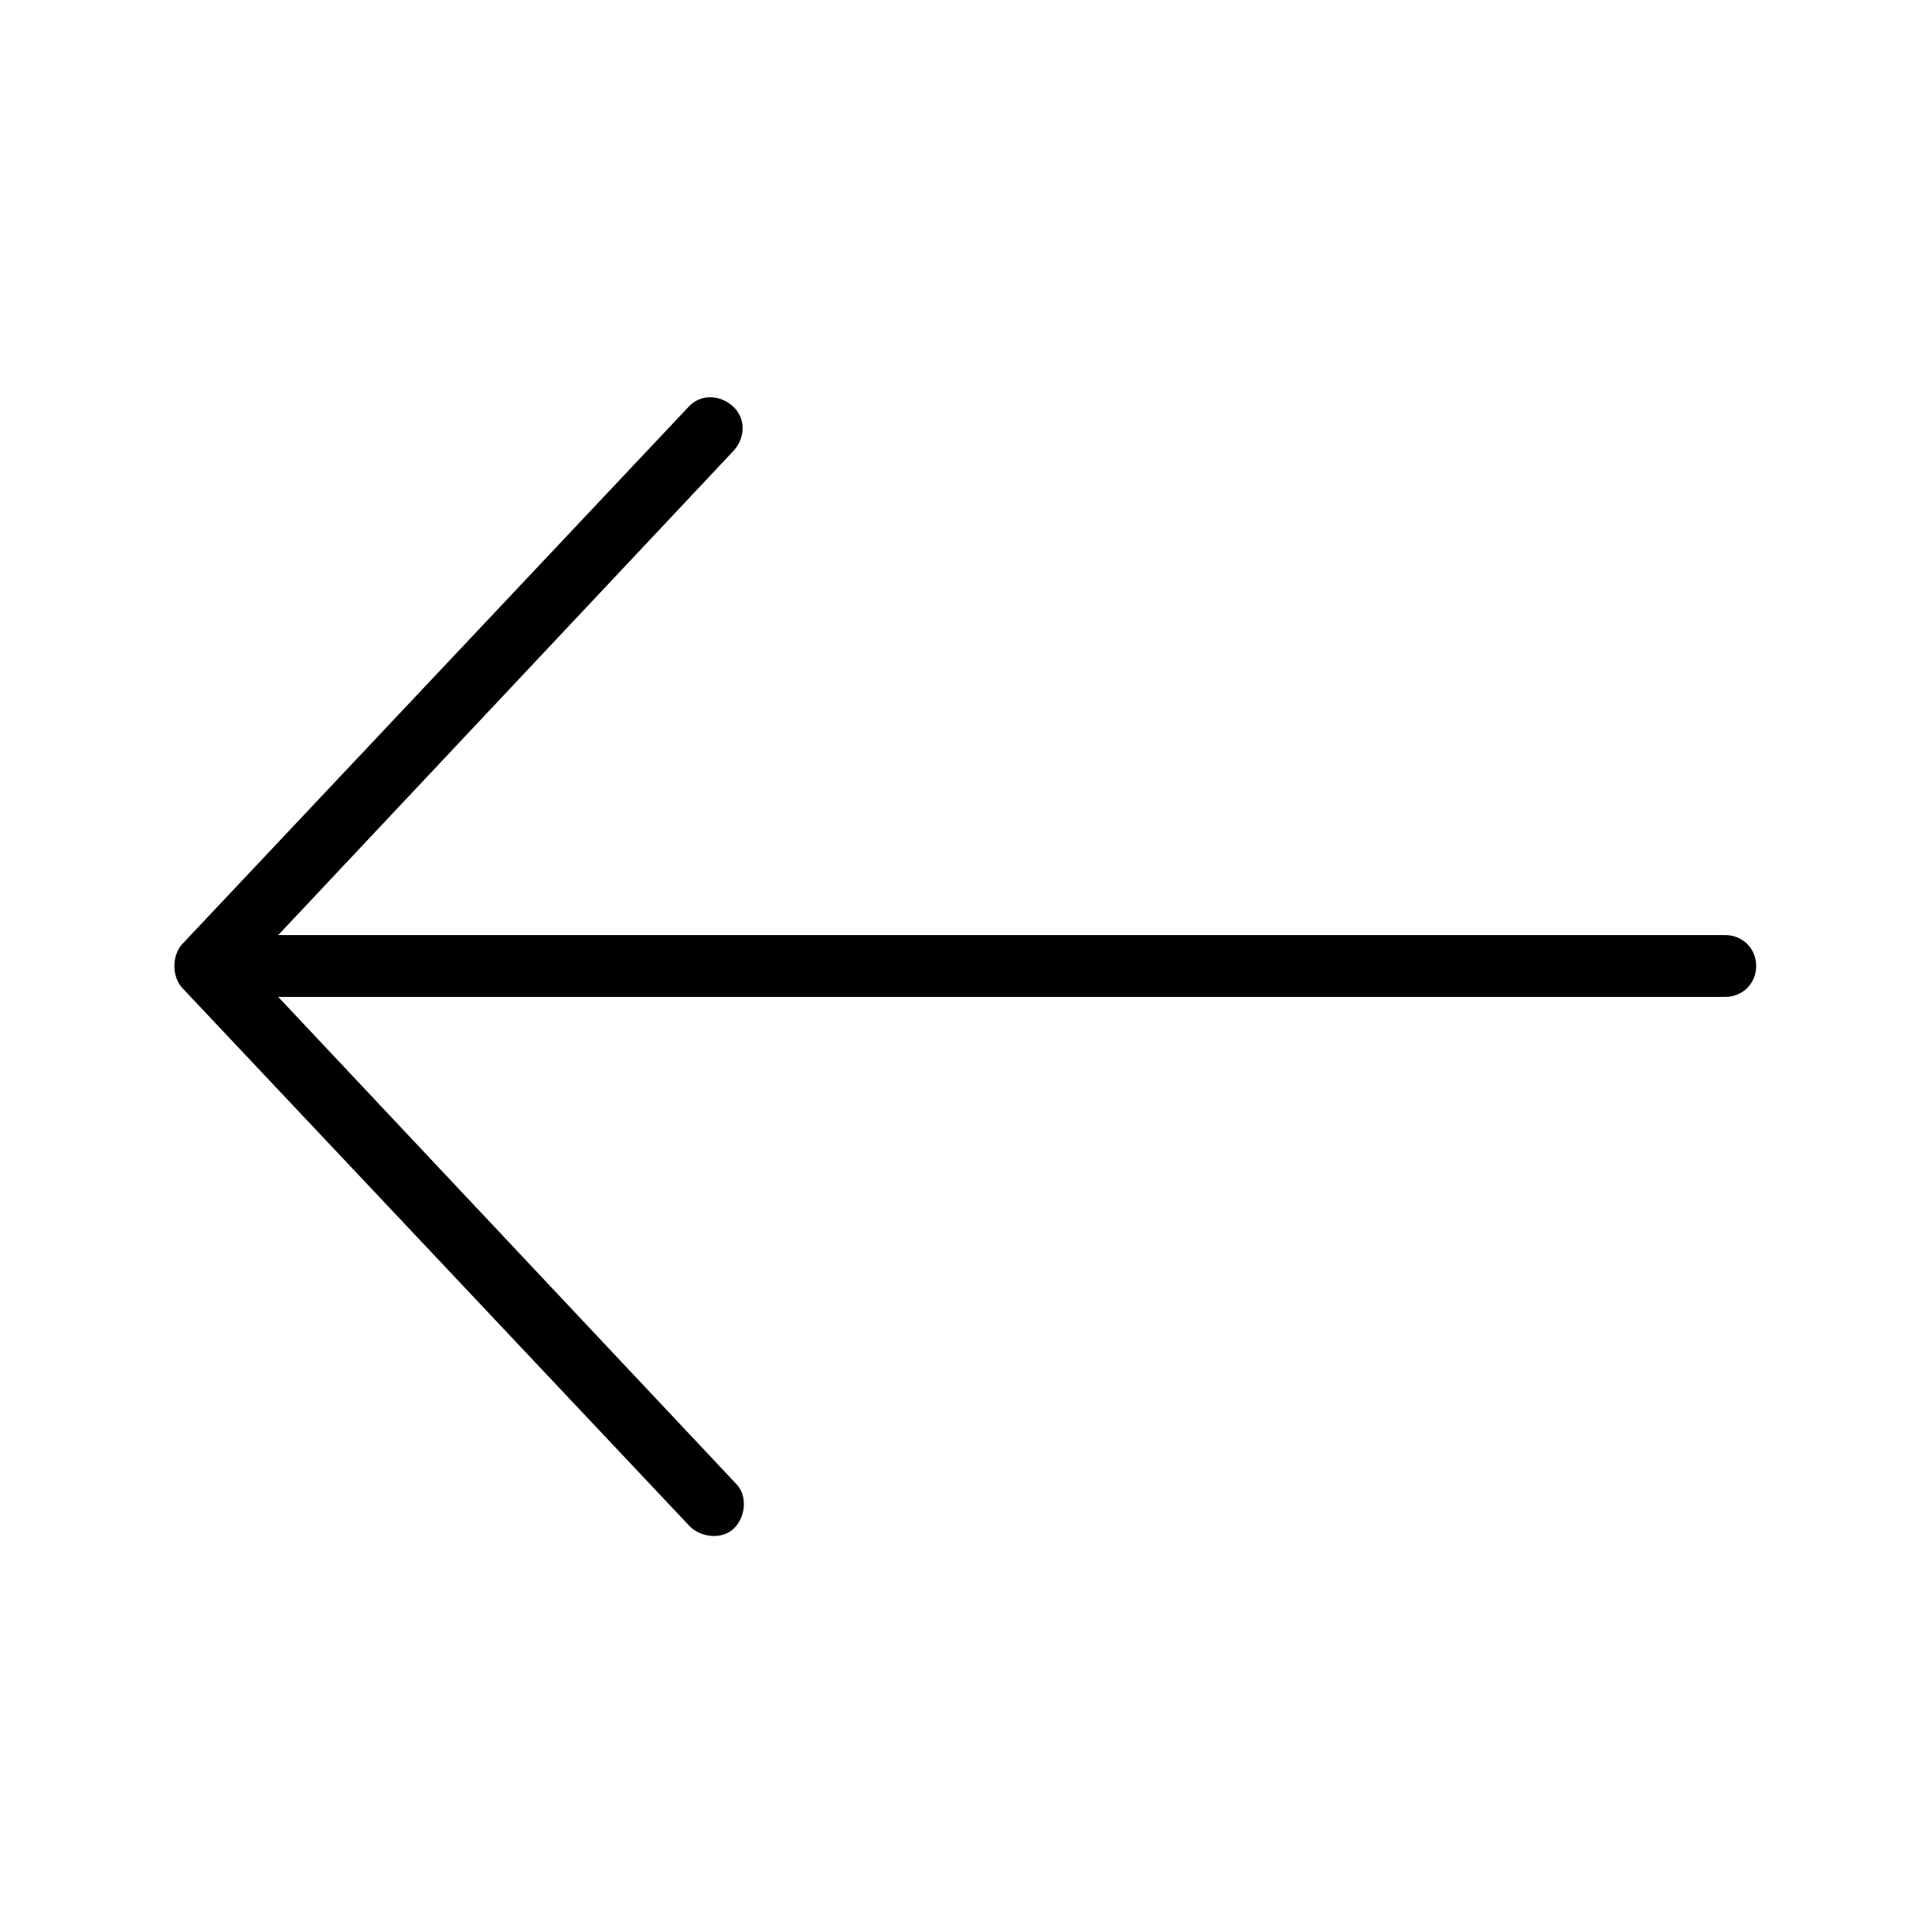
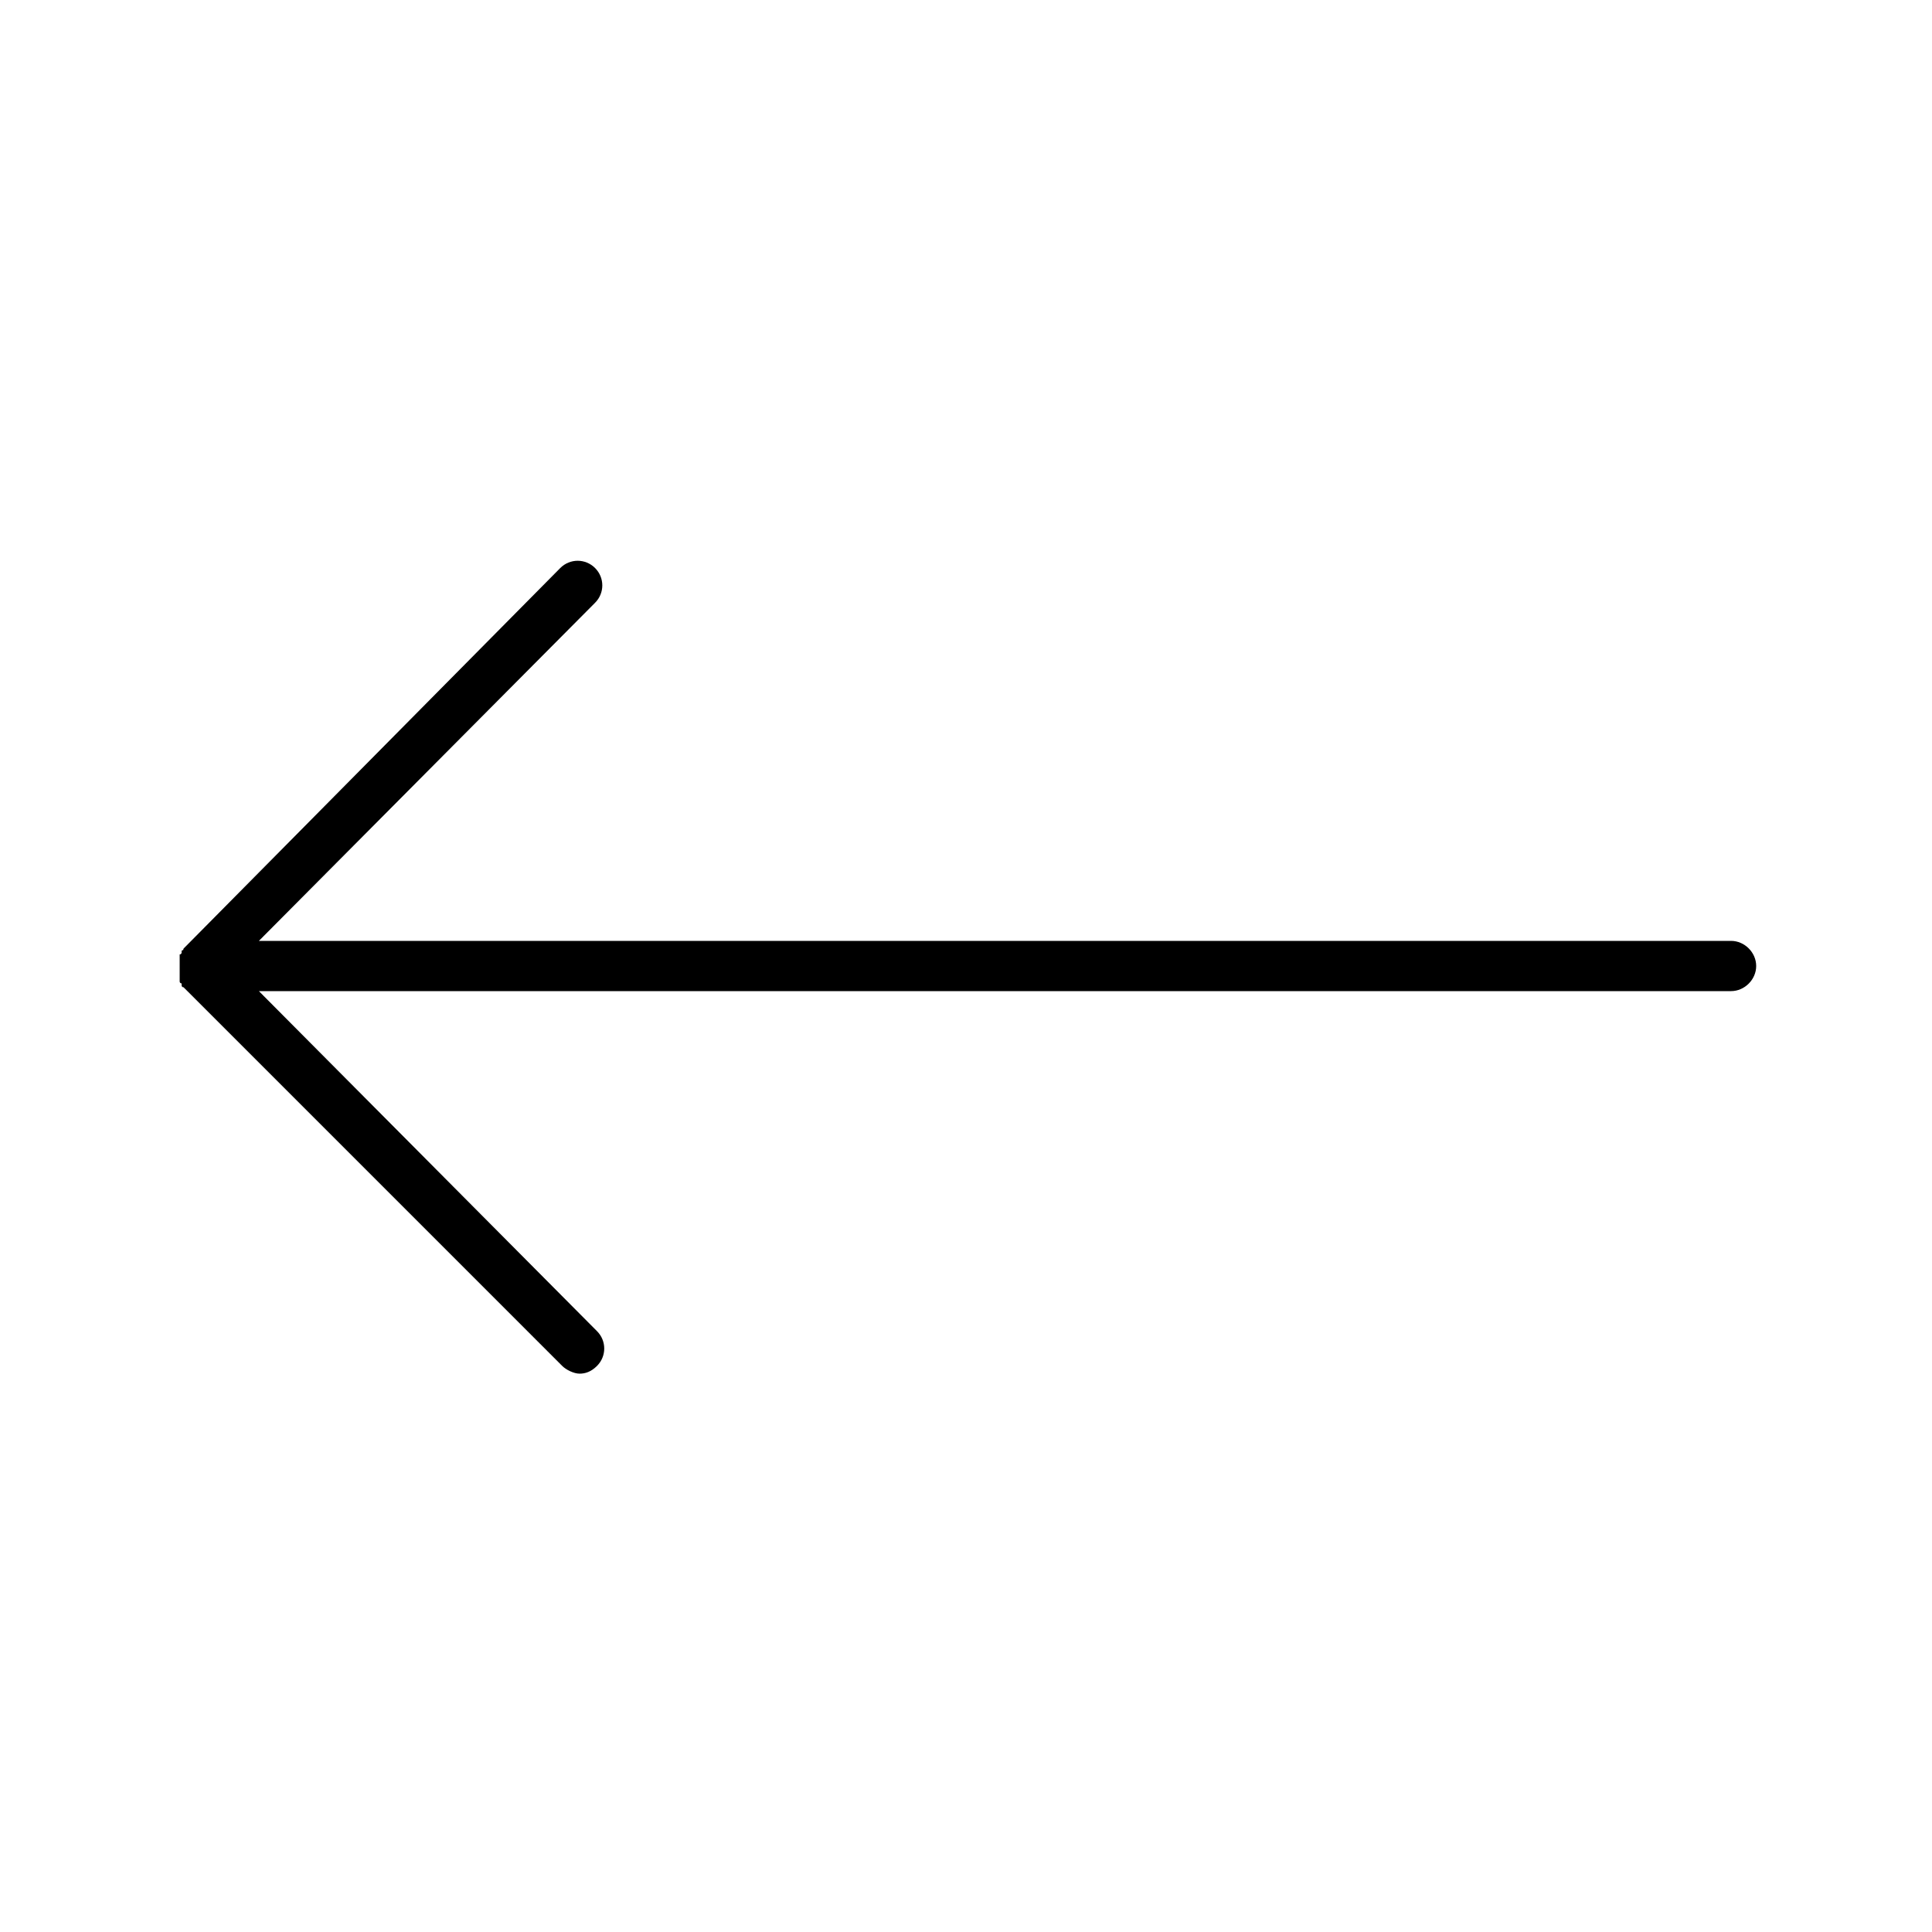
- <svg xmlns="http://www.w3.org/2000/svg" version="1.1" id="Layer_1" x="0px" y="0px" viewBox="0 0 100 100" style="enable-background:new 0 0 100 100;" xml:space="preserve">
-   <path d="M9.4,51.1L35.7,79c0.6,0.6,1.7,0.7,2.3,0.1c0.6-0.6,0.7-1.7,0.1-2.3L14.4,51.6h74.9c0.9,0,1.6-0.7,1.6-1.6s-0.7-1.6-1.6-1.6  c0,0,0,0,0,0H14.4l23.6-25.1c0.6-0.7,0.6-1.7-0.1-2.3c-0.7-0.6-1.7-0.6-2.3,0.1L9.4,48.9C8.9,49.5,8.9,50.5,9.4,51.1z" />
+ <svg xmlns="http://www.w3.org/2000/svg" version="1.1" id="Layer_1" x="0px" y="0px" viewBox="0 0 100 100" enable-background="new 0 0 100 100" xml:space="preserve">
+   <path fill="currentColor" d="M89.6,48.7H13.4l17.4-17.5c0.5-0.5,0.5-1.3,0-1.8c-0.5-0.5-1.3-0.5-1.8,0L9.5,49.1c0,0,0,0,0,0c0,0,0,0.1-0.1,0.1  c0,0,0,0,0,0.1c0,0,0,0.1-0.1,0.1c0,0,0,0.1,0,0.1c0,0,0,0,0,0.1c0,0,0,0,0,0c0,0,0,0.1,0,0.1c0,0,0,0.1,0,0.1c0,0,0,0.1,0,0.1  c0,0,0,0.1,0,0.1c0,0,0,0.1,0,0.1c0,0,0,0.1,0,0.1c0,0,0,0.1,0,0.1c0,0,0,0.1,0,0.1c0,0,0,0.1,0,0.1c0,0,0,0.1,0,0.1c0,0,0,0,0,0  c0,0,0,0,0,0.1c0,0,0,0.1,0,0.1c0,0,0,0.1,0.1,0.1c0,0,0,0,0,0.1c0,0,0,0.1,0.1,0.1c0,0,0,0,0,0l19.6,19.6c0.2,0.2,0.6,0.4,0.9,0.4  c0.3,0,0.6-0.1,0.9-0.4c0.5-0.5,0.5-1.3,0-1.8v0L13.4,51.3h76.2c0.7,0,1.3-0.6,1.3-1.3C90.9,49.3,90.3,48.7,89.6,48.7z" />
</svg>
